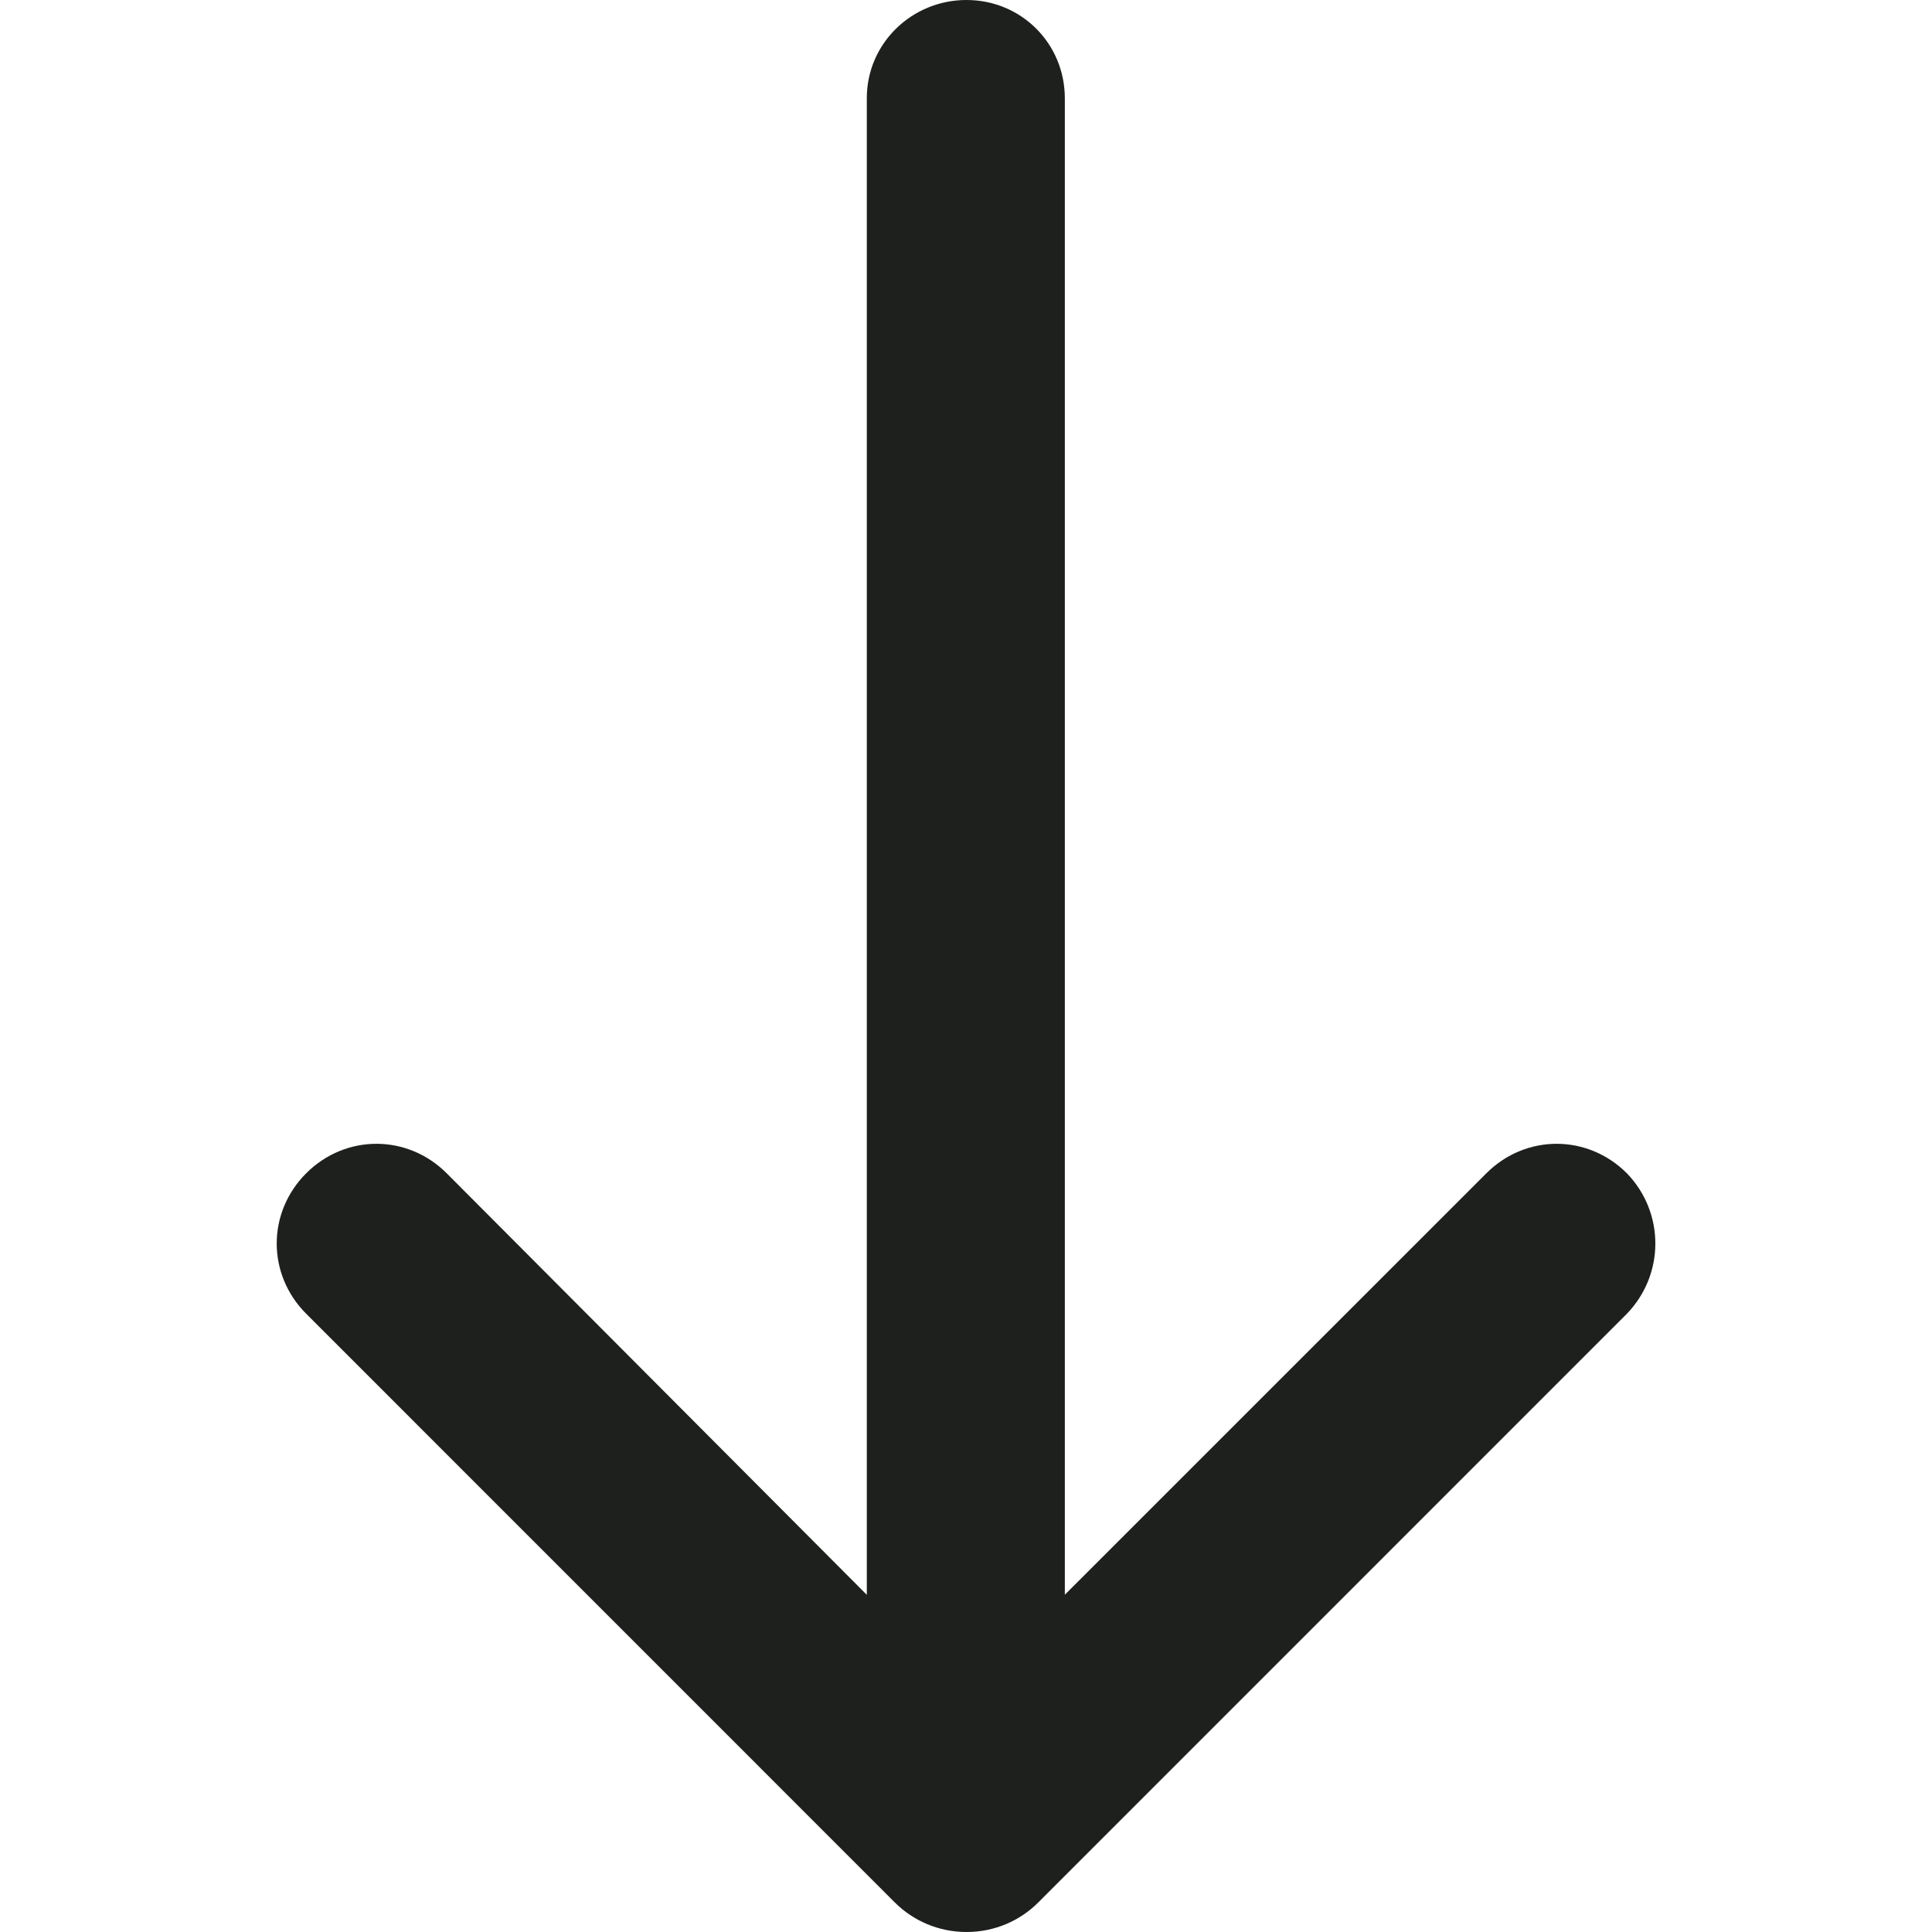
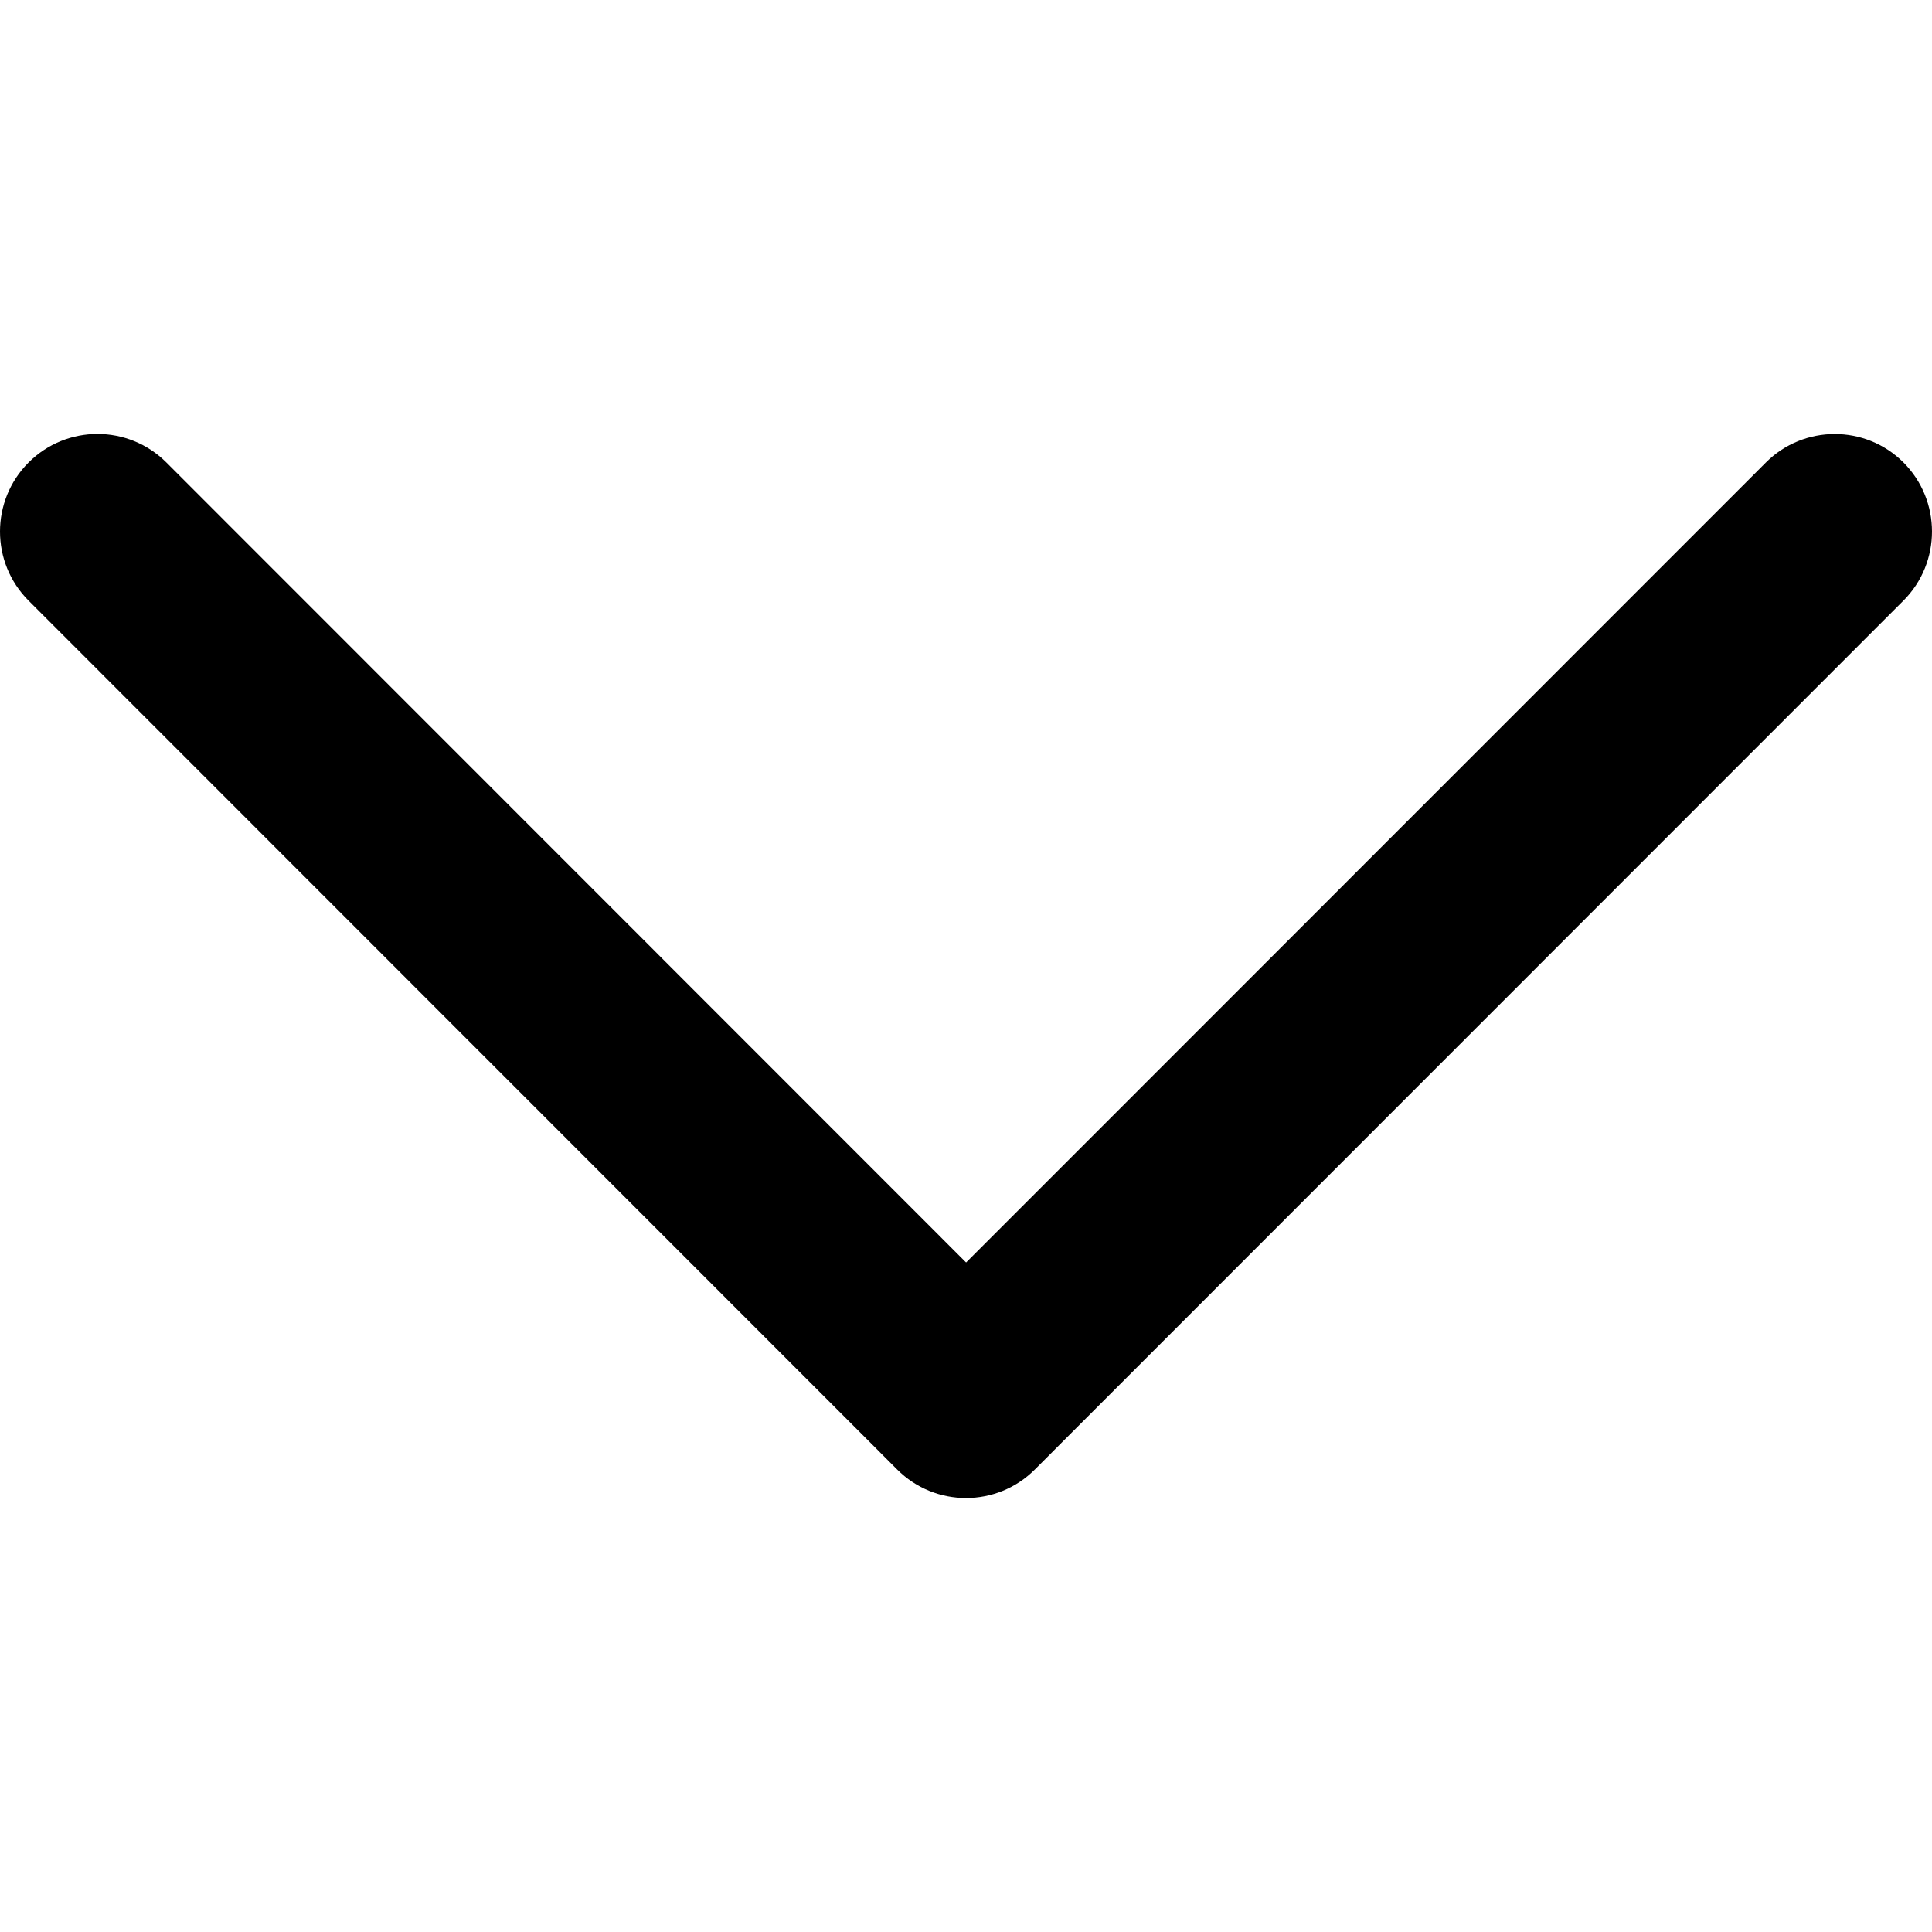
- <svg xmlns="http://www.w3.org/2000/svg" version="1.1" id="Capa_1" x="0px" y="0px" viewBox="0 0 21.825 21.825" style="enable-background:new 0 0 21.825 21.825;" xml:space="preserve">
-   <path style="fill:#1E201D;" d="M16.791,13.254c0.444-0.444,1.143-0.444,1.587,0c0.429,0.444,0.429,1.143,0,1.587l-6.65,6.651  c-0.206,0.206-0.492,0.333-0.809,0.333c-0.317,0-0.603-0.127-0.81-0.333l-6.65-6.651c-0.444-0.444-0.444-1.143,0-1.587  s1.143-0.444,1.587,0l4.746,4.762V1.111C9.791,0.492,10.299,0,10.918,0c0.619,0,1.111,0.492,1.111,1.111v16.904L16.791,13.254z" />
+ <svg xmlns="http://www.w3.org/2000/svg" version="1.1" id="Capa_1" x="0px" y="0px" viewBox="0 0 240.811 240.811" style="enable-background:new 0 0 240.811 240.811;" xml:space="preserve">
+   <g>
+     <path id="Expand_More" d="M220.088,57.667l-99.671,99.695L20.746,57.655c-4.752-4.752-12.439-4.752-17.191,0   c-4.74,4.752-4.74,12.451,0,17.203l108.261,108.297l0,0l0,0c4.74,4.752,12.439,4.752,17.179,0L237.256,74.859   c4.74-4.752,4.74-12.463,0-17.215C232.528,52.915,224.828,52.915,220.088,57.667z" />
+     <g>
+ 	</g>
+     <g>
+ 	</g>
+     <g>
+ 	</g>
+     <g>
+ 	</g>
+     <g>
+ 	</g>
+     <g>
+ 	</g>
+   </g>
  <g>
</g>
  <g>
</g>
  <g>
</g>
  <g>
</g>
  <g>
</g>
  <g>
</g>
  <g>
</g>
  <g>
</g>
  <g>
</g>
  <g>
</g>
  <g>
</g>
  <g>
</g>
  <g>
</g>
  <g>
</g>
  <g>
</g>
</svg>
